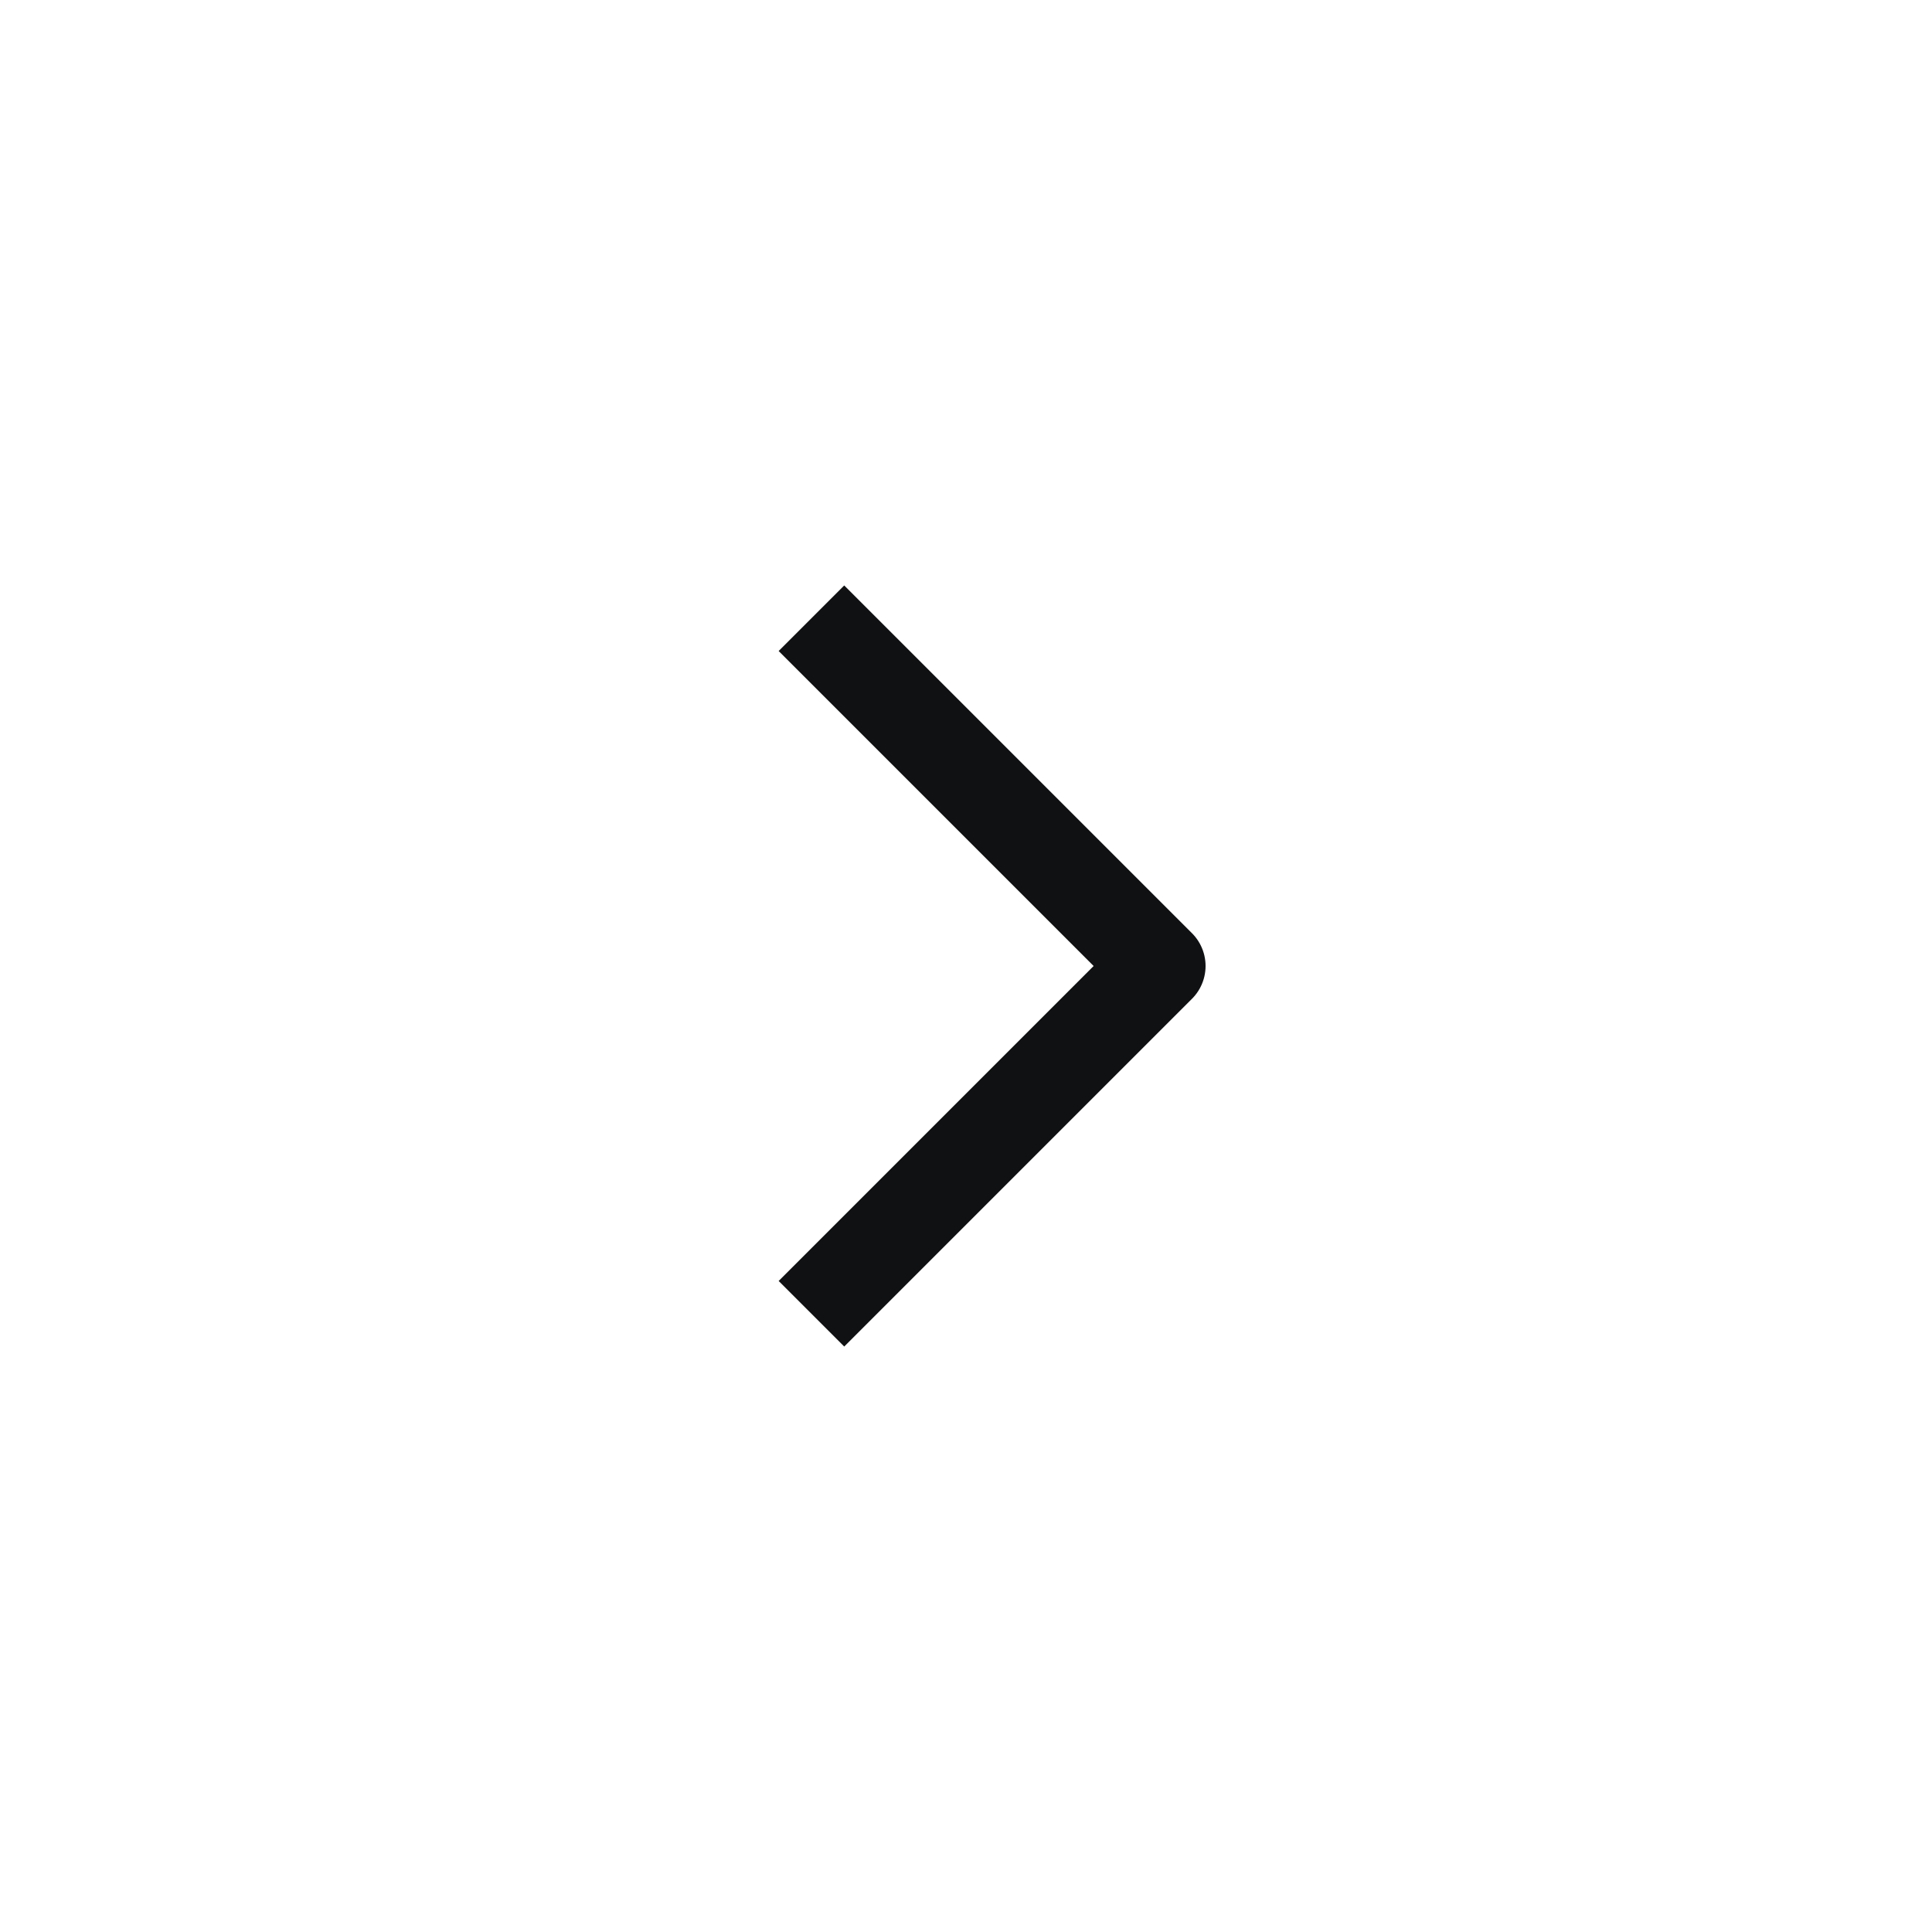
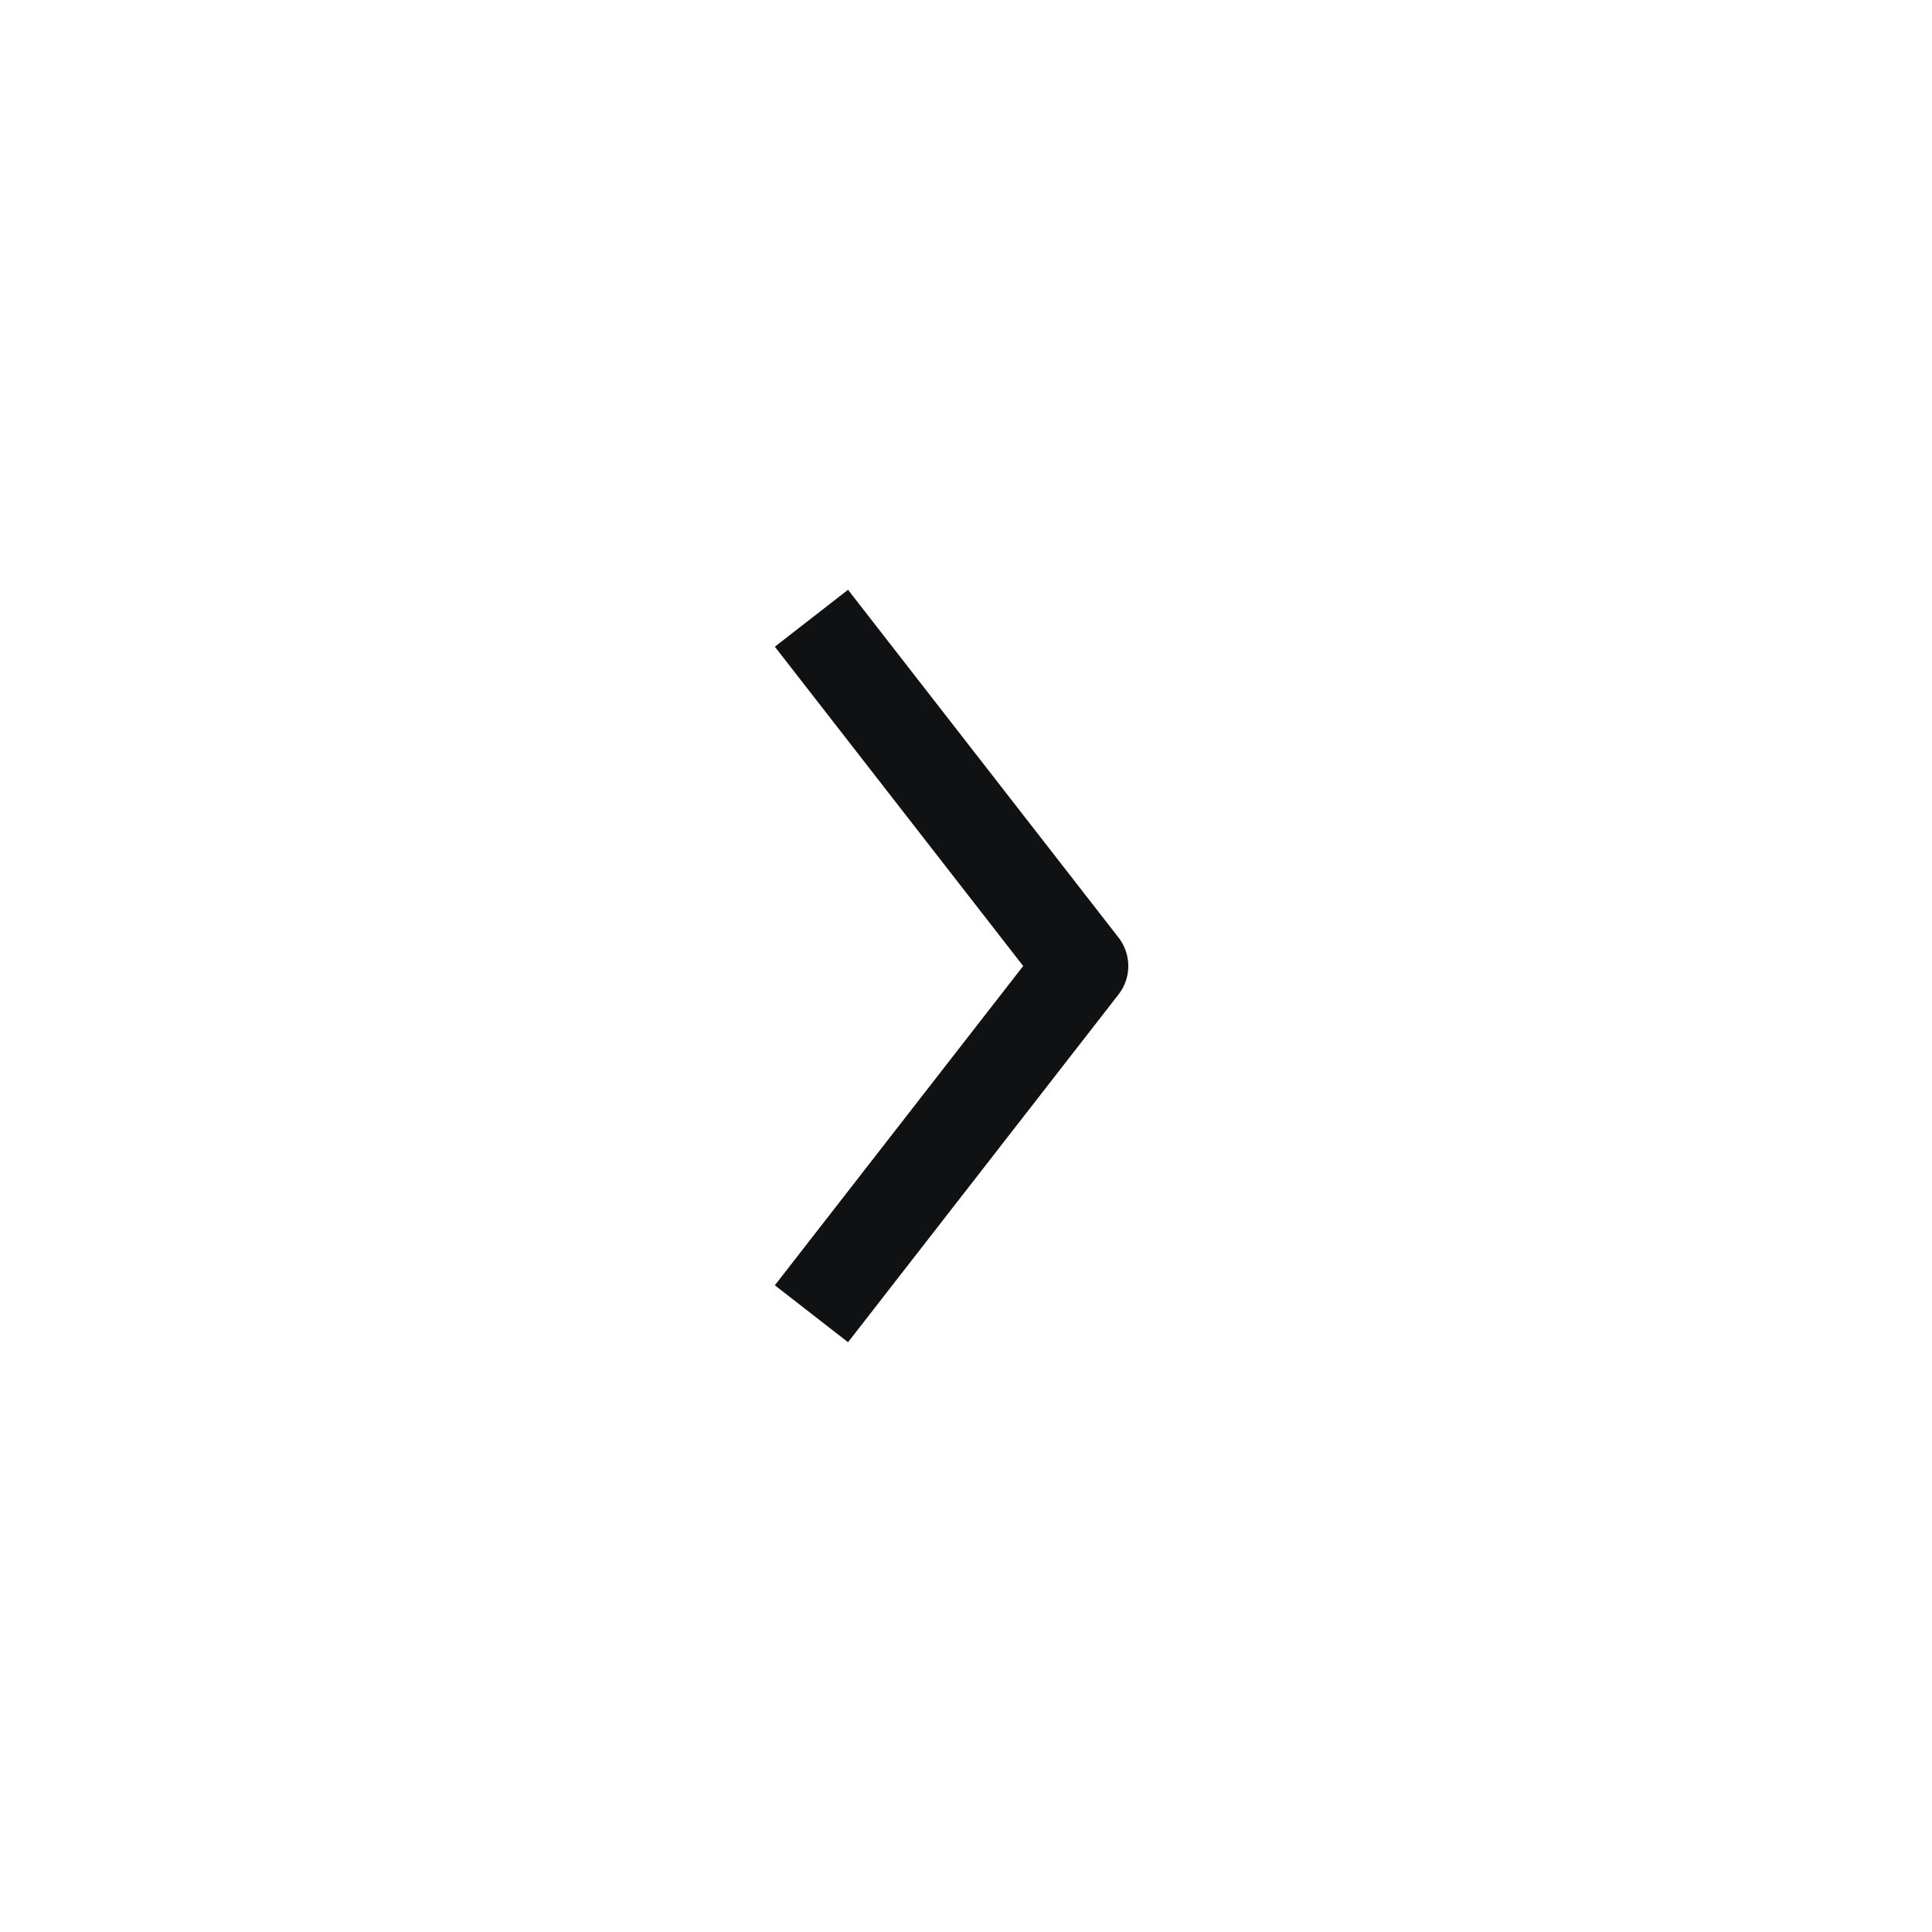
<svg xmlns="http://www.w3.org/2000/svg" width="25" height="25" viewBox="0 0 25 25" fill="none">
-   <path d="M10.5 8L15 12.5L10.5 17" stroke="#101112" stroke-width="1.2" stroke-linejoin="round" />
+   <path d="M10.5 8L14 12.5L10.5 17" stroke="#101112" stroke-width="1.2" stroke-linejoin="round" />
</svg>
